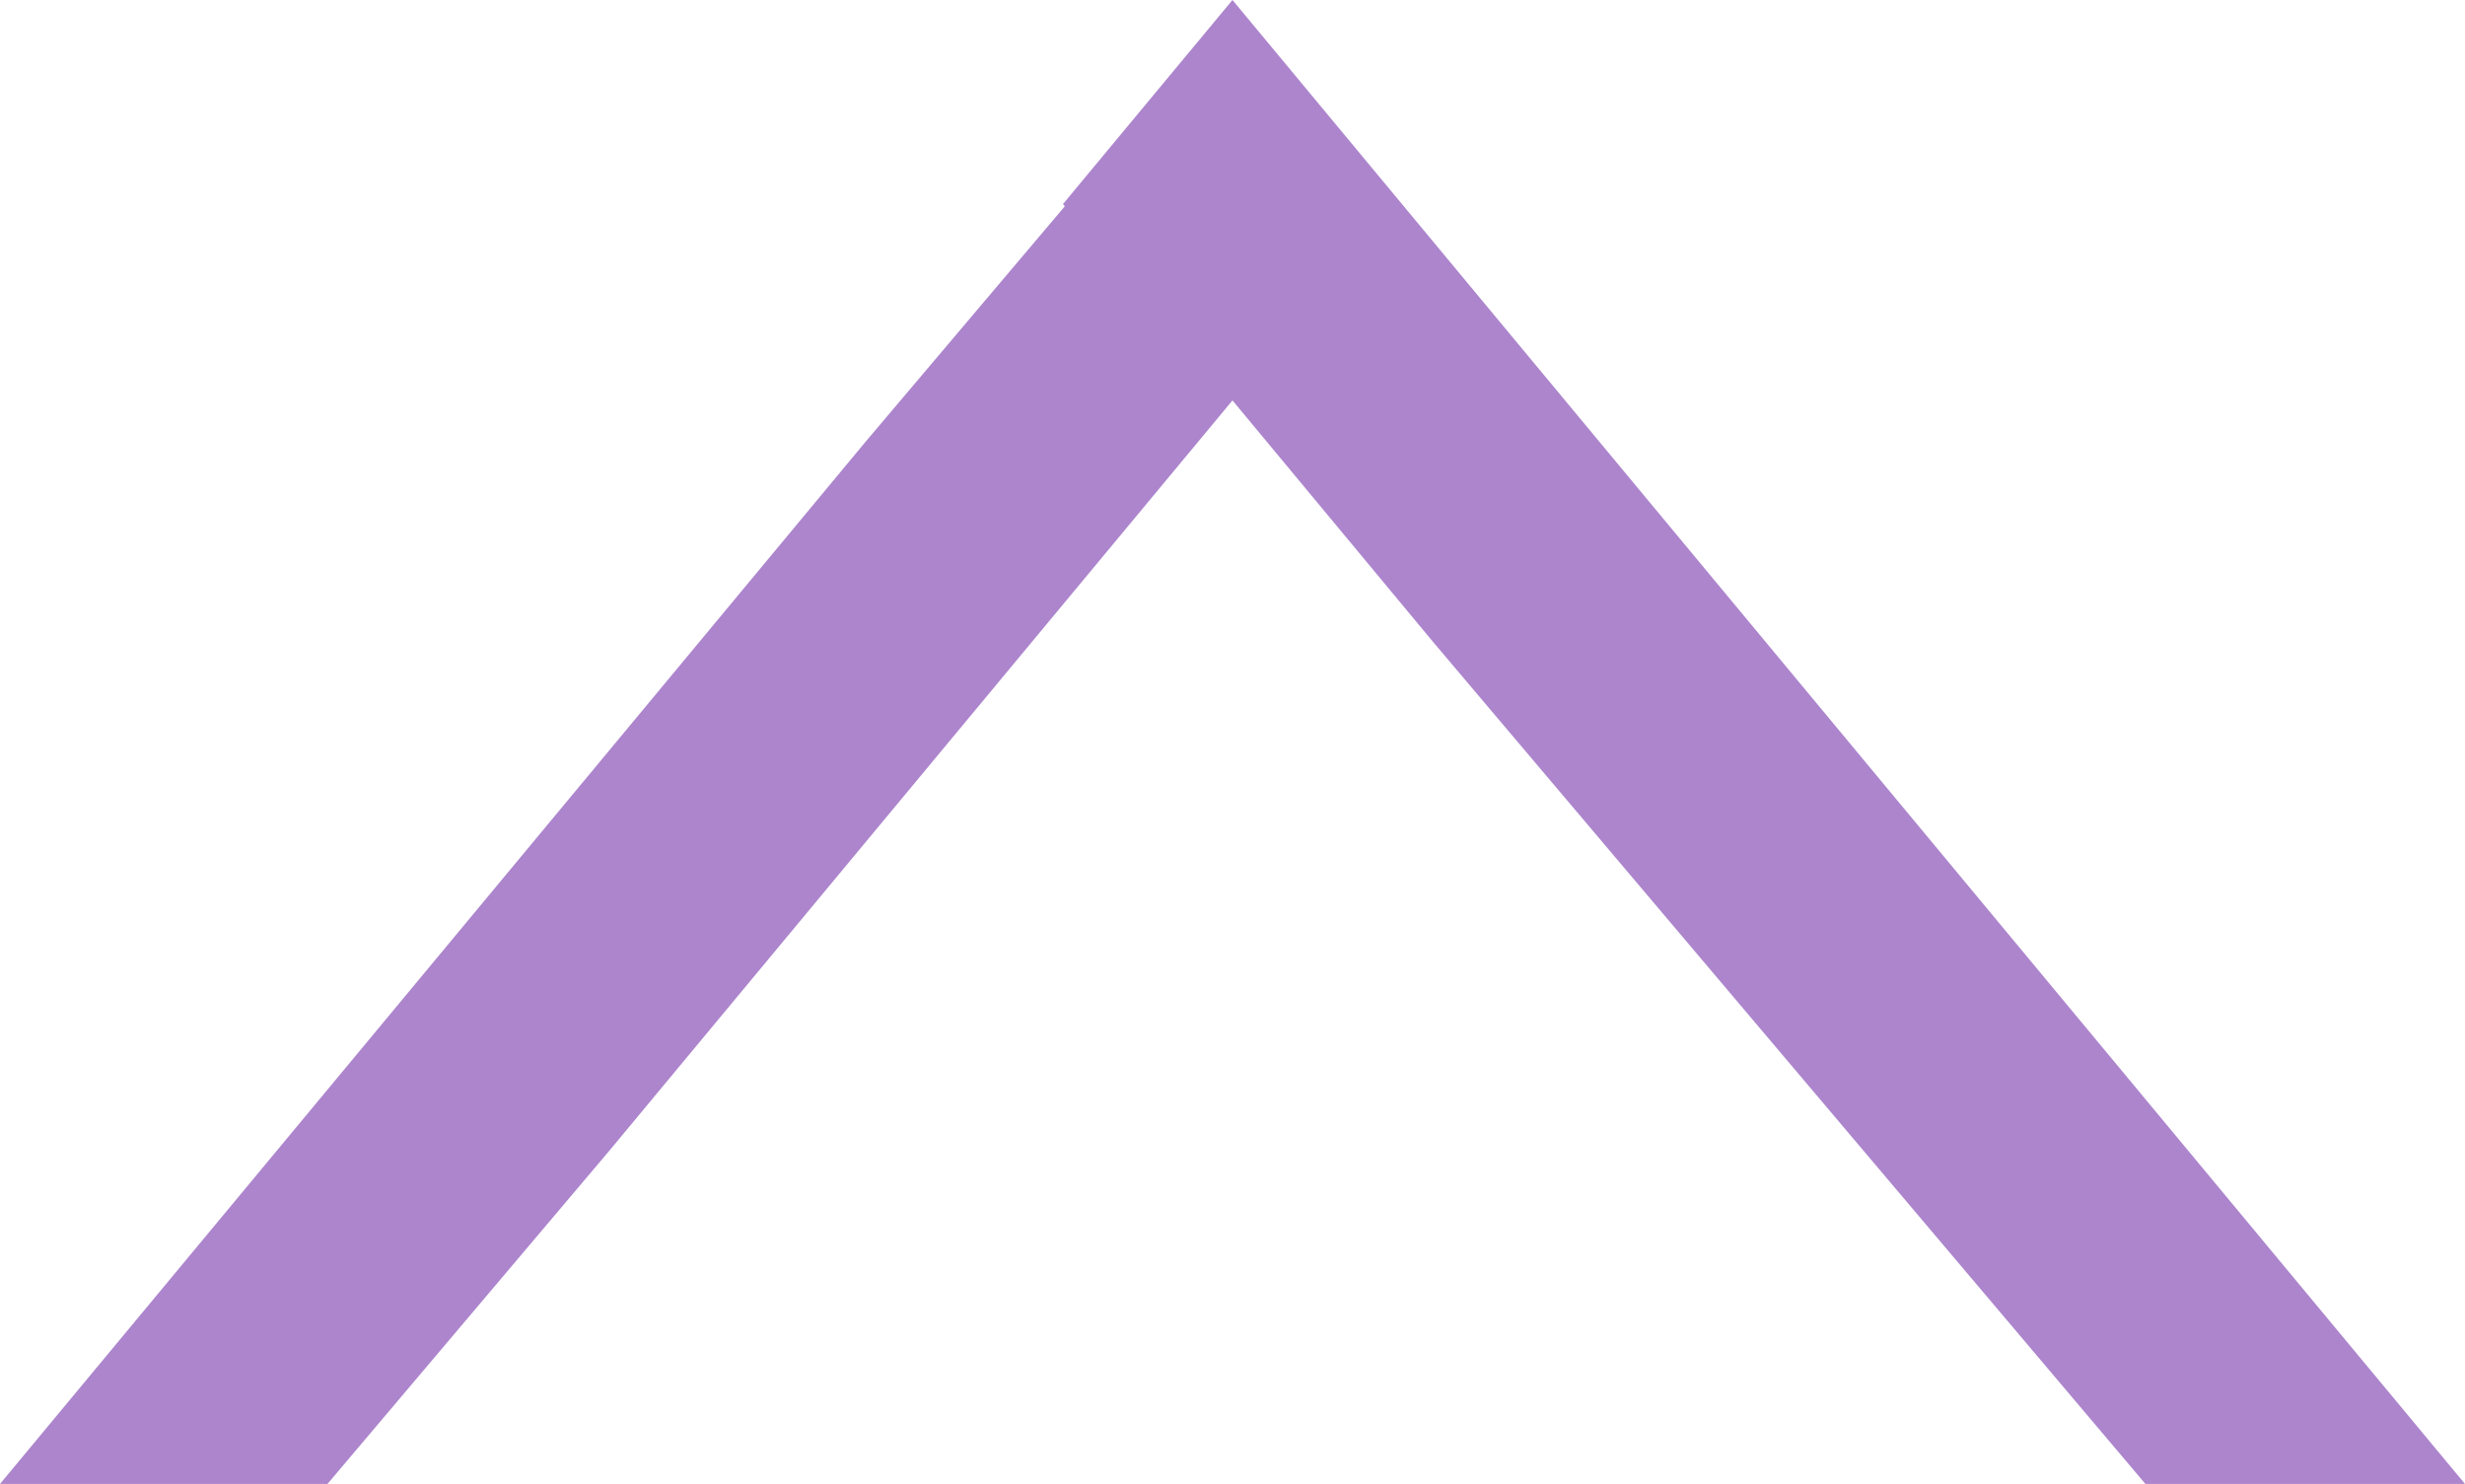
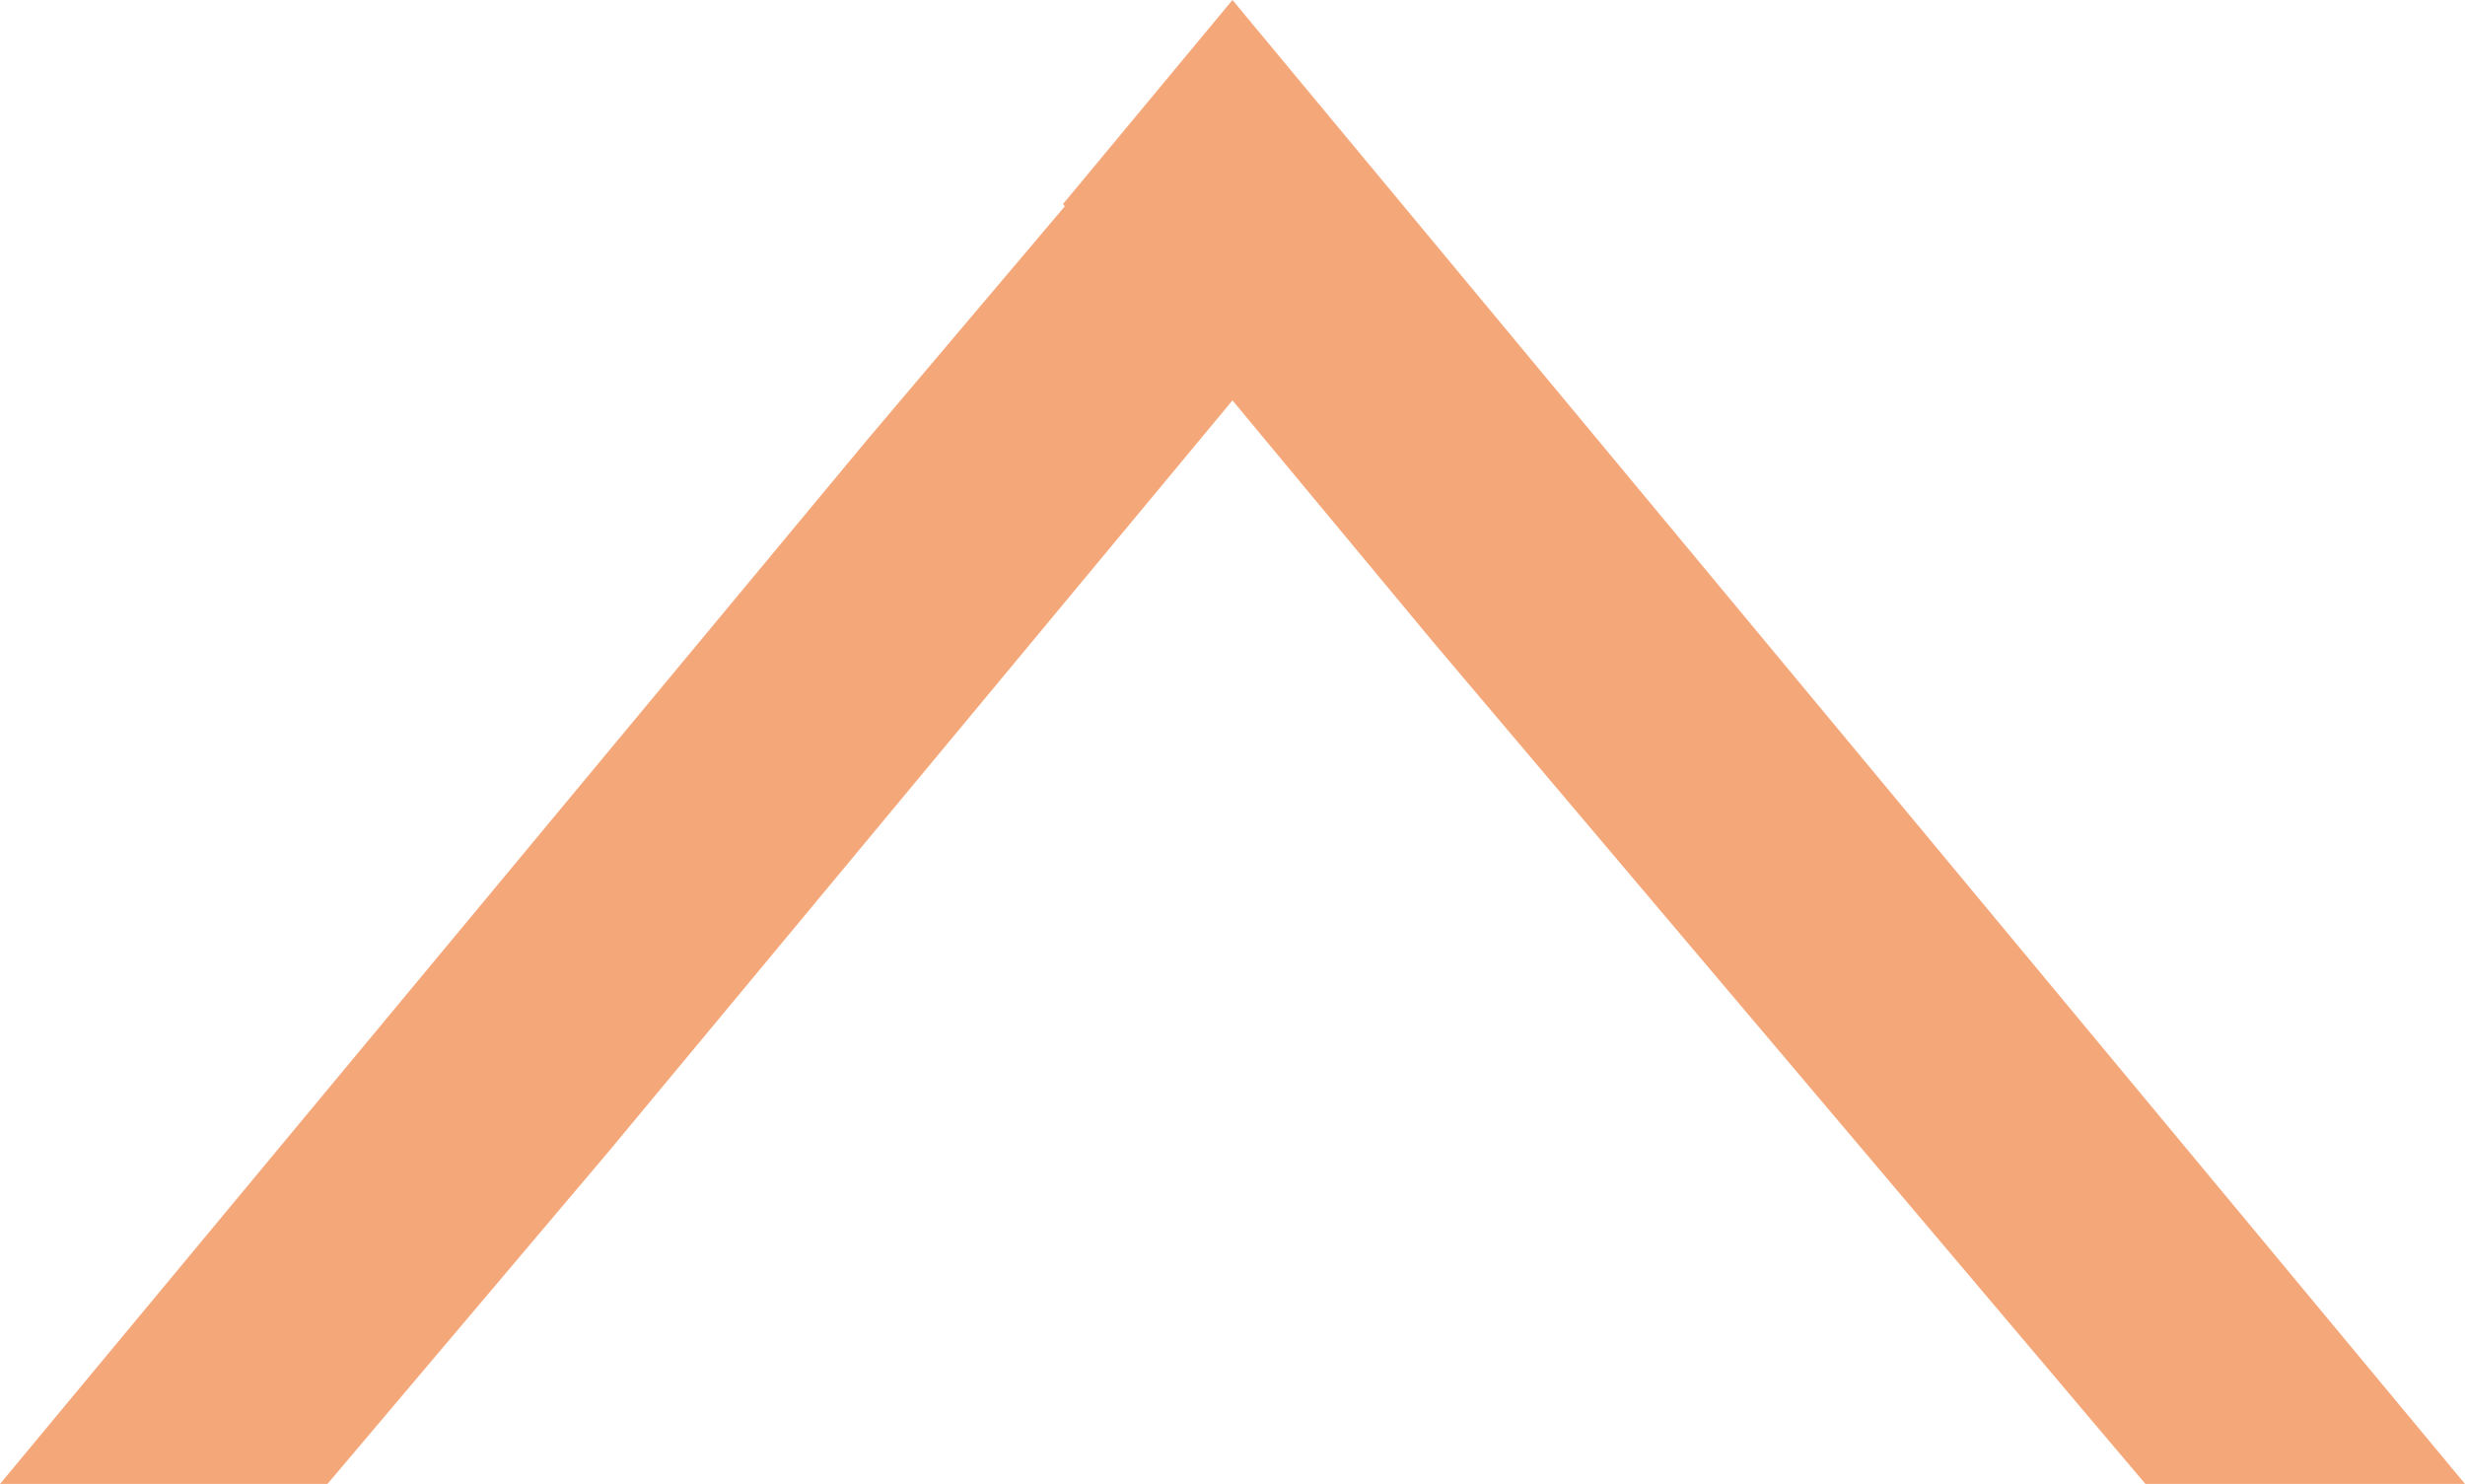
<svg xmlns="http://www.w3.org/2000/svg" id="Layer_1_copy" data-name="Layer 1 copy" viewBox="0 0 385.41 232.01">
  <defs>
-     <style>.cls-1,.cls-3{fill:none;}.cls-2{clip-path:url(#clip-path);}.cls-3{stroke:rgb(172, 133, 205);stroke-miterlimit:10;stroke-width:40px;}</style>
+     <style>.cls-1,.cls-3{fill:none;}.cls-2{clip-path:url(#clip-path);}.cls-3{stroke:#f4a87a;stroke-miterlimit:10;stroke-width:40px;}</style>
    <clipPath id="clip-path" transform="translate(-7.51 -82.99)">
      <path class="cls-1" d="M-155.15,536,228.62,82.38m-53.74,2.2L554.23,532.92M200.82,147,538.31,545.9l31.84-26L227.73,115.24l16.82-19.88-31.85-26-11.88,14-10-11.84L159,97.56l15,17.68L-171.07,523l31.84,26Z" />
    </clipPath>
  </defs>
  <g class="cls-2">
    <polygon class="cls-3" points="192.7 31.3 42.61 212.01 342.8 212.01 192.7 31.3" />
  </g>
</svg>
